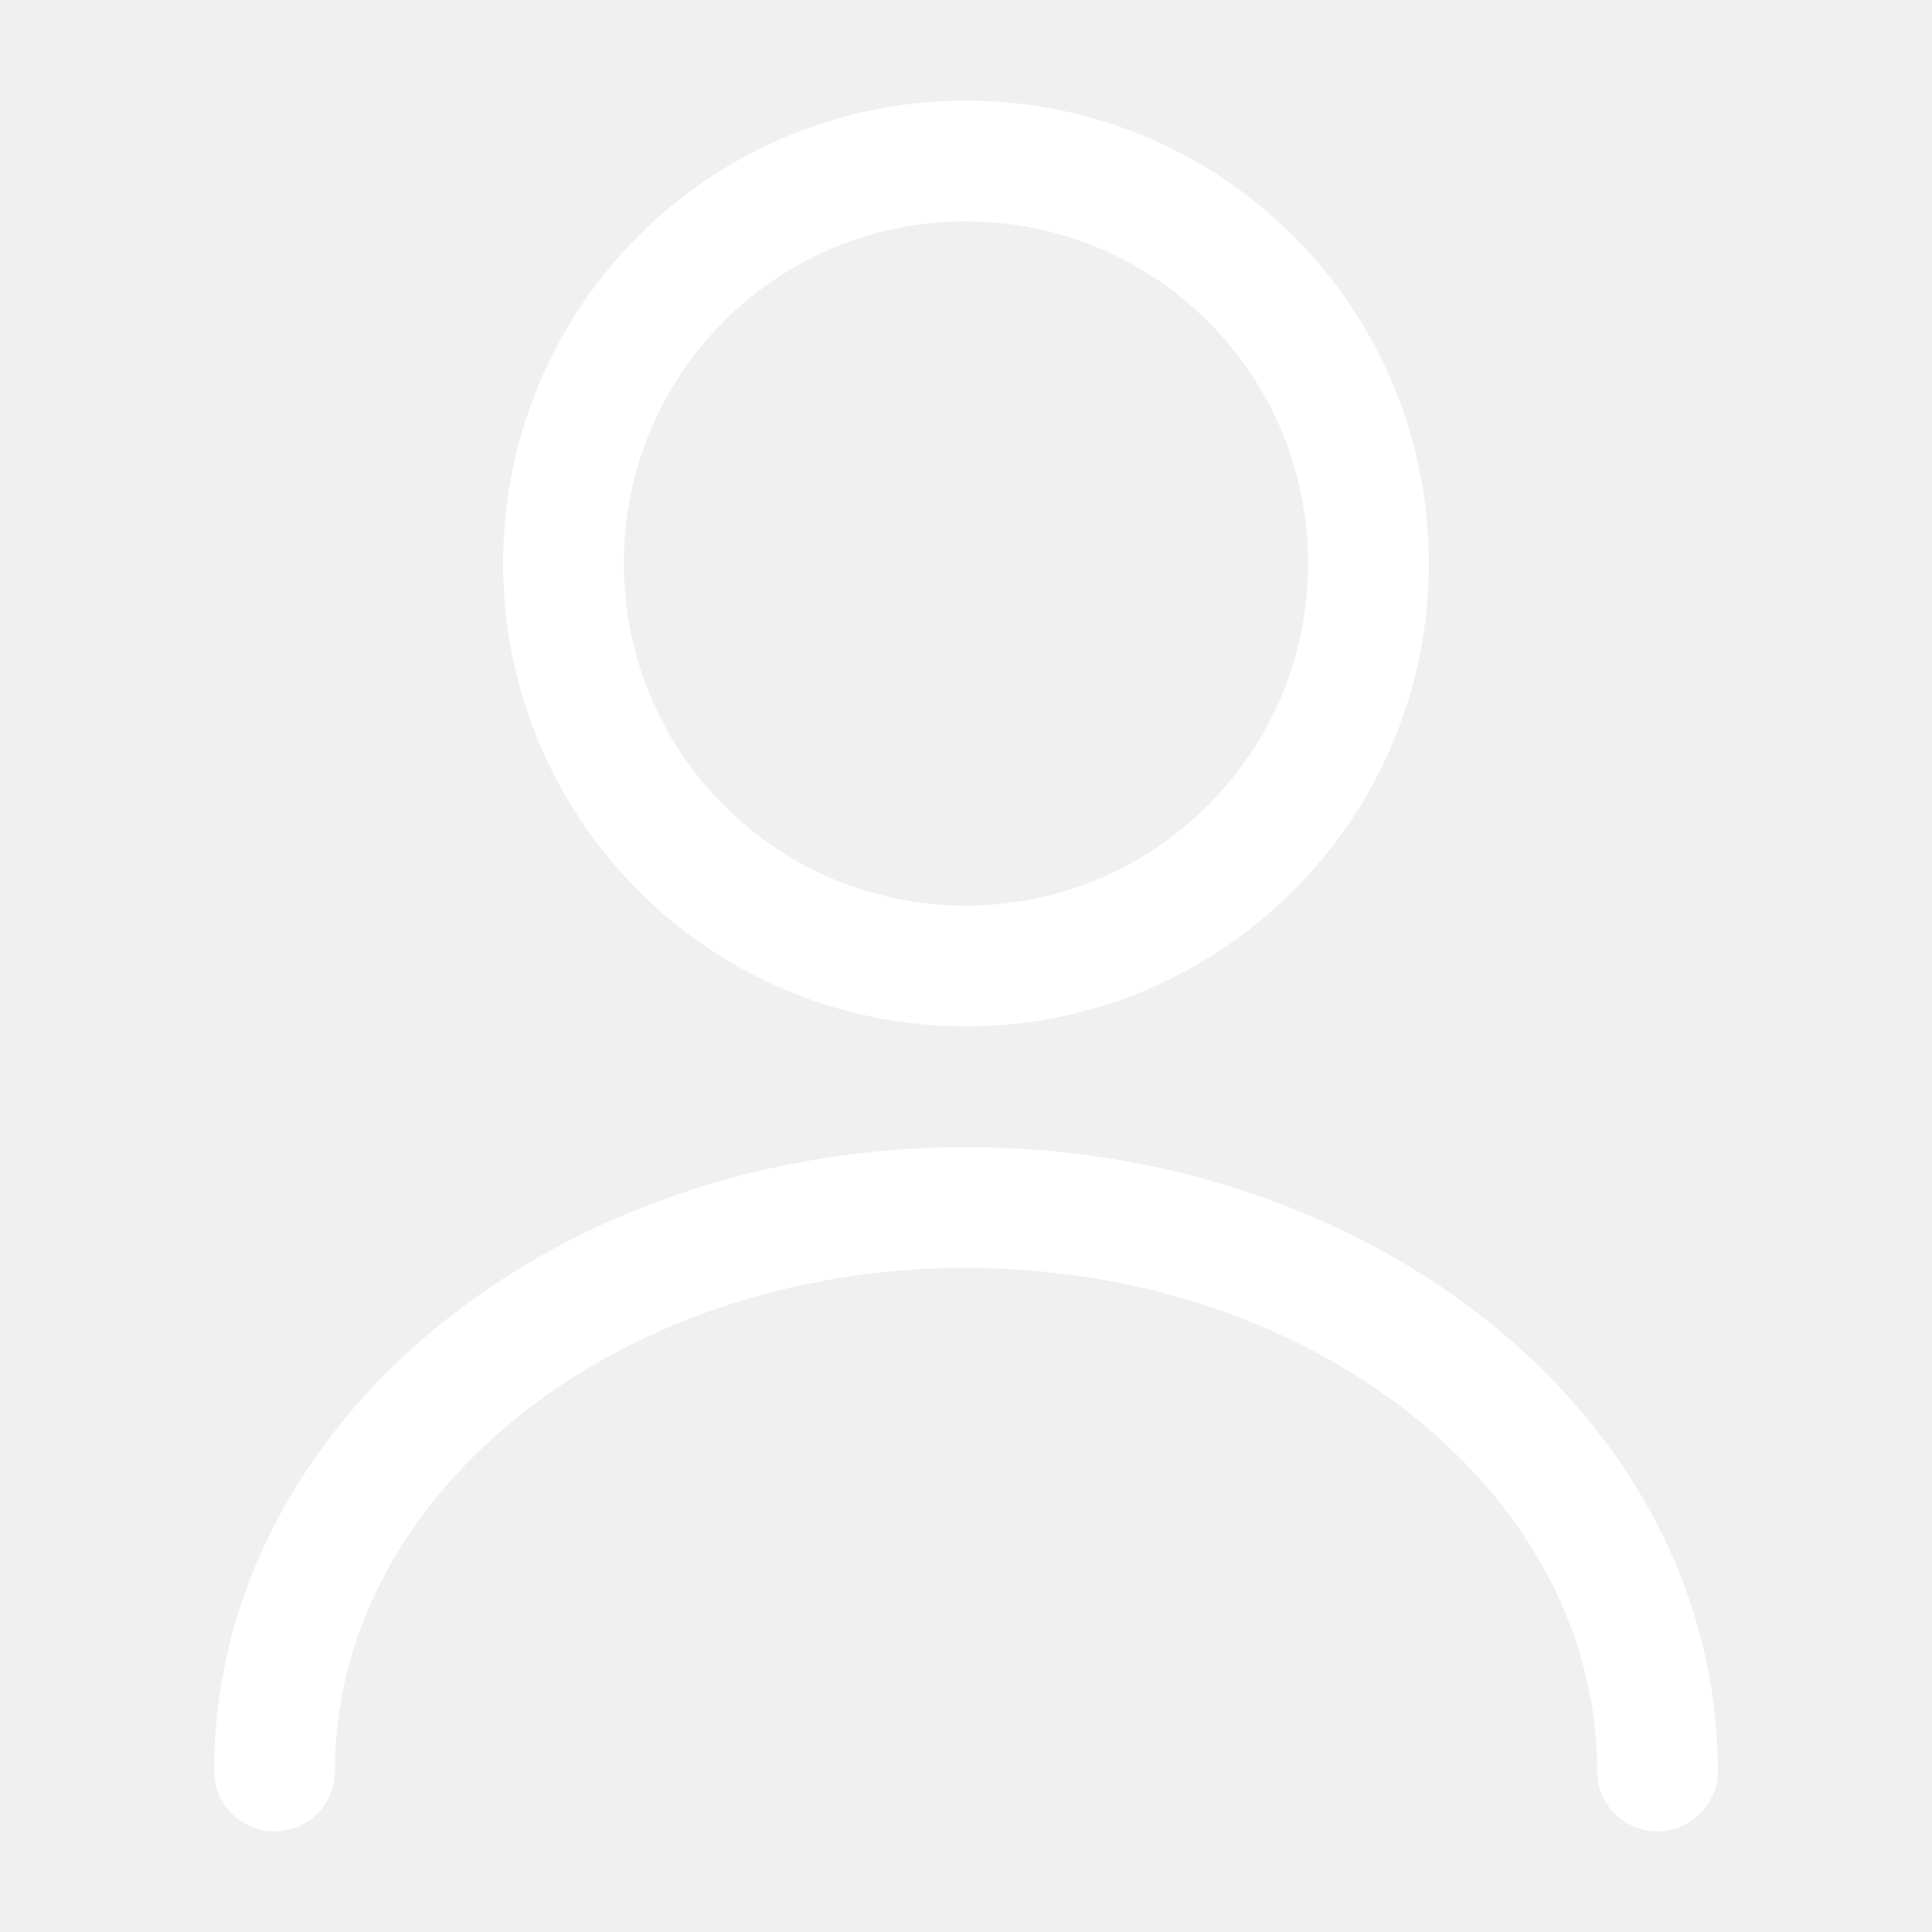
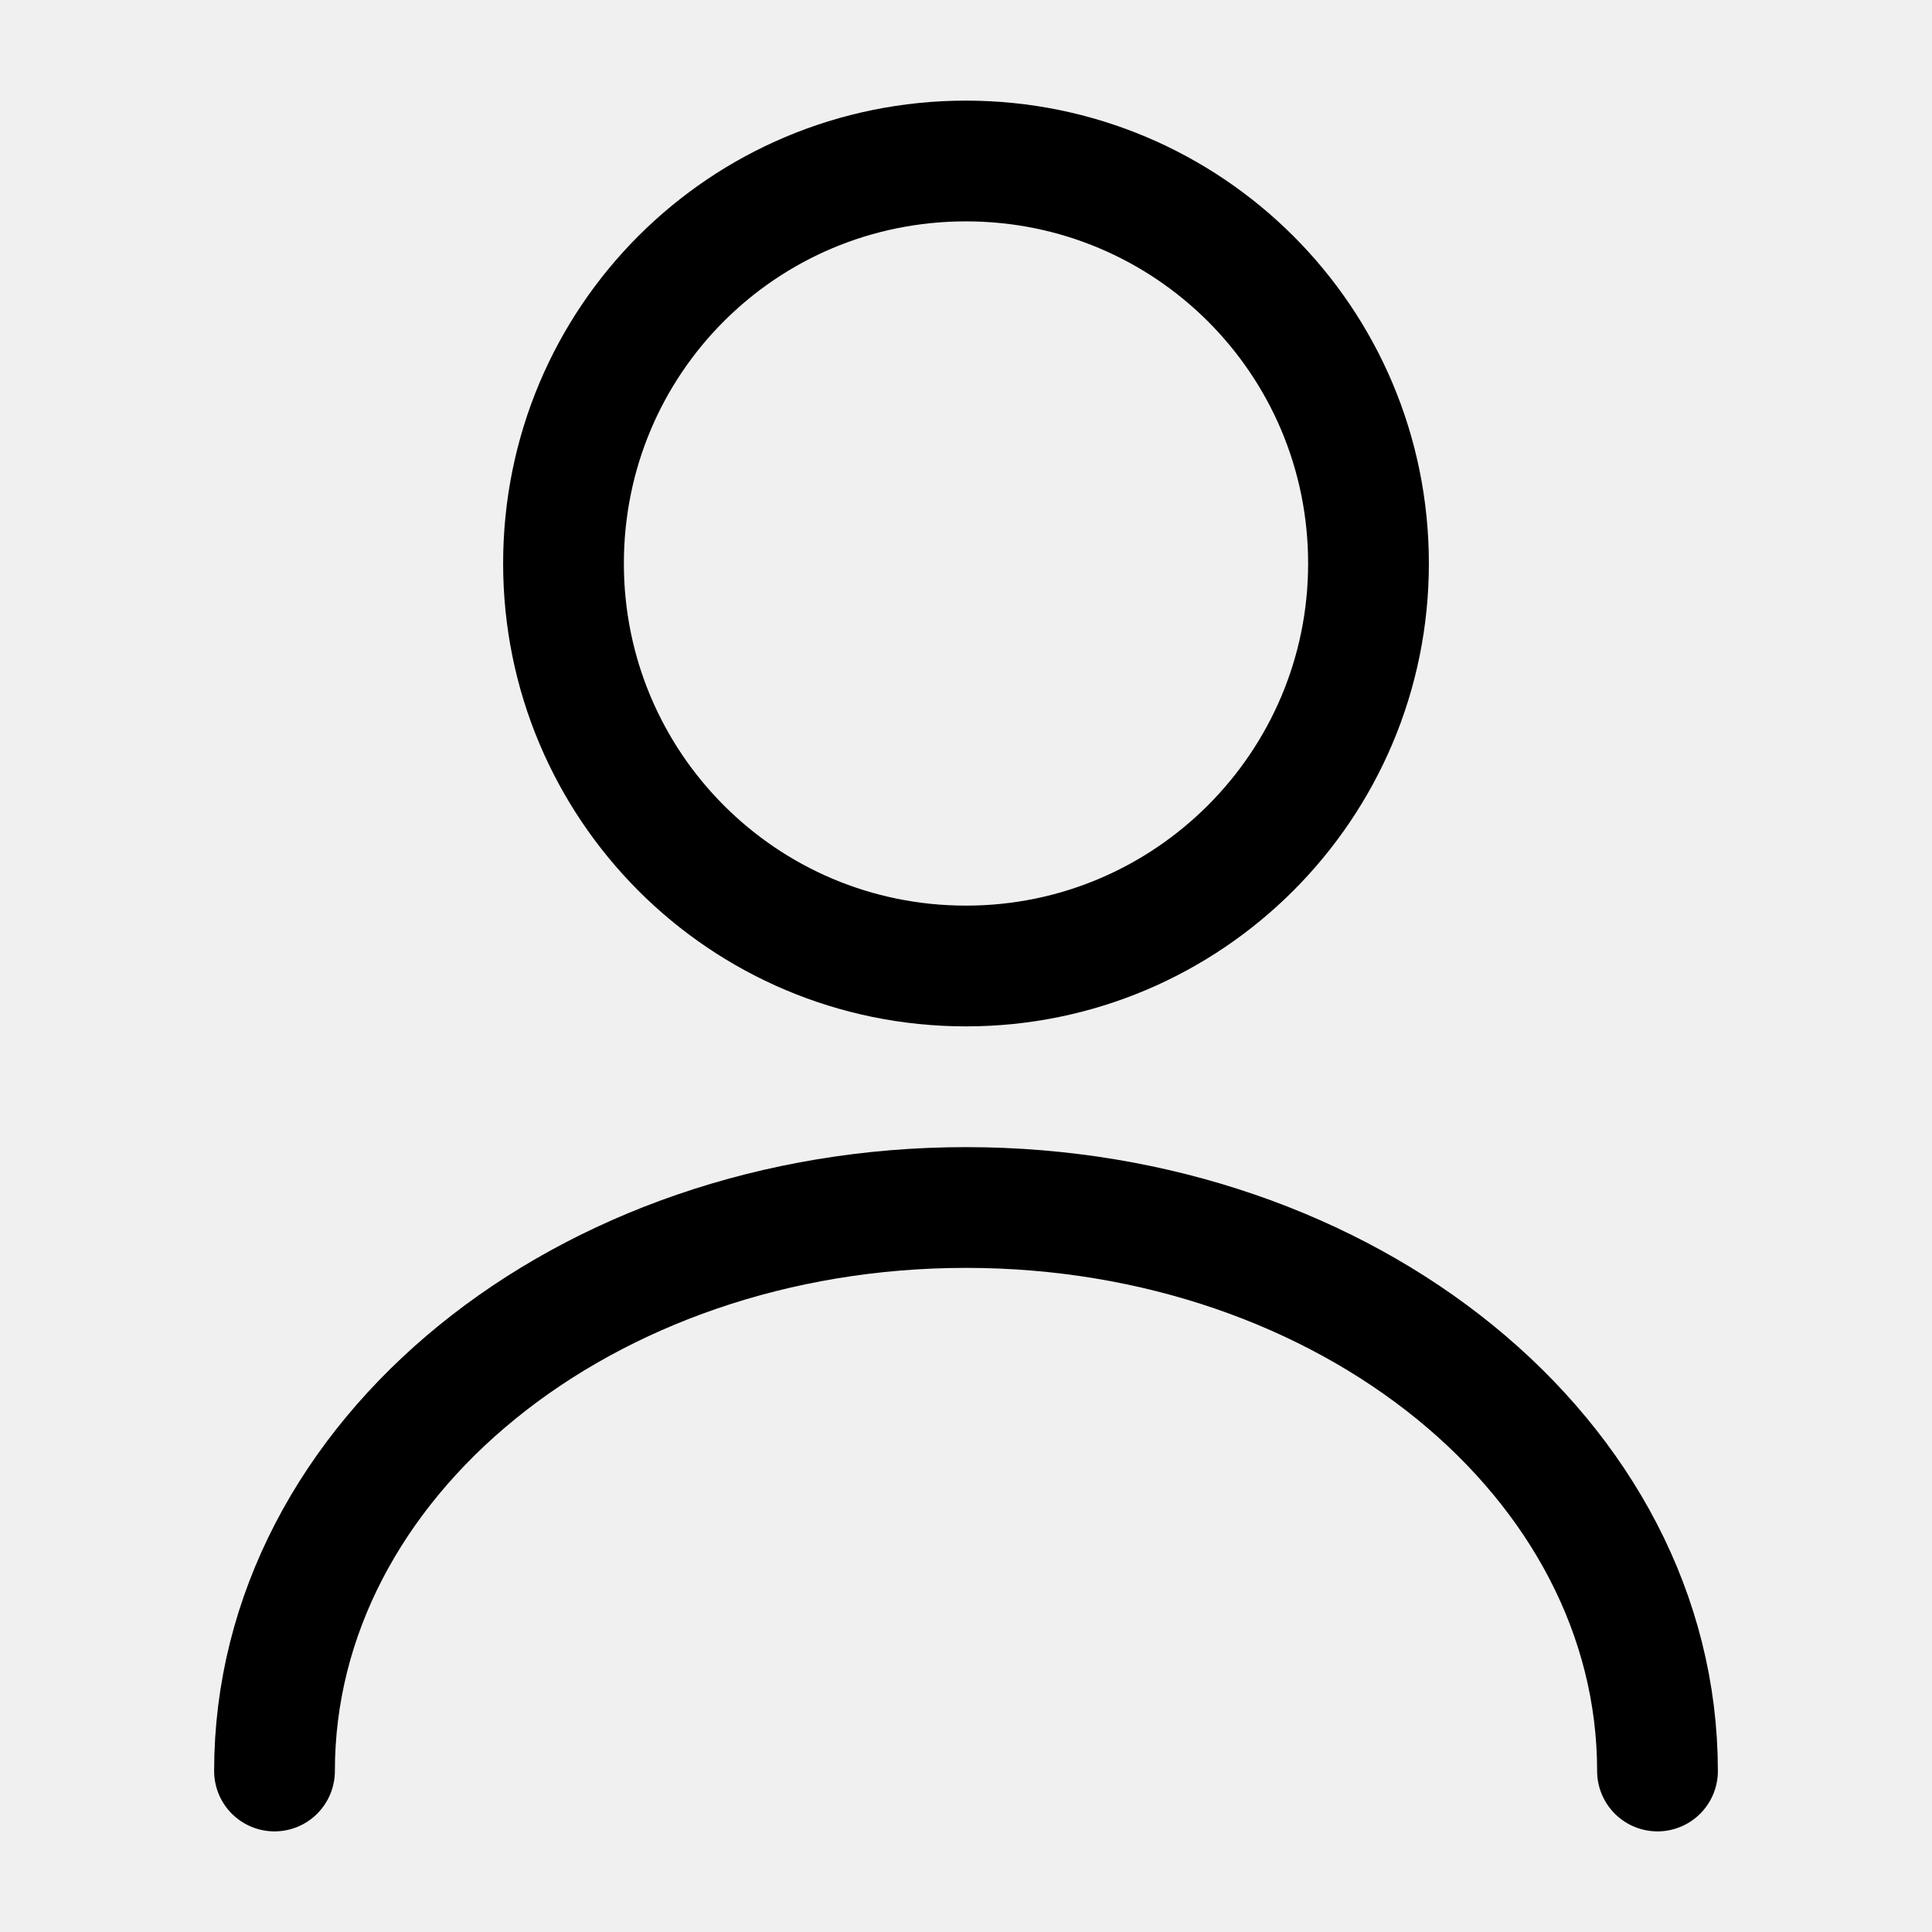
<svg xmlns="http://www.w3.org/2000/svg" width="24" height="24" viewBox="0 0 24 24" fill="none">
  <defs />
-   <rect id="vuesax/linear/user" rx="-0.5" width="23" height="23" transform="translate(0.5 0.5)" fill="#FFFFFF" fill-opacity="0" />
-   <path id="Vector" d="M12 12C9.23 12 7 9.76 7 7C7 4.23 9.23 2 12 2C14.76 2 17 4.23 17 7C17 9.76 14.76 12 12 12Z" stroke="#FFFFFF" stroke-opacity="1" stroke-width="1.5" stroke-linejoin="round" />
-   <path id="Vector" d="M20.59 22C20.59 18.12 16.74 15 12 15C7.26 15 3.41 18.12 3.41 22" stroke="#FFFFFF" stroke-opacity="1" stroke-width="1.5" stroke-linejoin="round" stroke-linecap="round" />
+   <rect id="vuesax/linear/user" rx="-0.5" width="23" height="23" transform="translate(0.5 0.5)" fill="currentColor" fill-opacity="0" />
+   <path id="Vector" d="M12 12C9.23 12 7 9.76 7 7C7 4.23 9.23 2 12 2C14.76 2 17 4.23 17 7C17 9.76 14.76 12 12 12Z" stroke="currentColor" stroke-opacity="1" stroke-width="1.5" stroke-linejoin="round" />
+   <path id="Vector" d="M20.59 22C20.59 18.12 16.74 15 12 15C7.26 15 3.41 18.12 3.41 22" stroke="currentColor" stroke-opacity="1" stroke-width="1.5" stroke-linejoin="round" stroke-linecap="round" />
  <g opacity="0" />
</svg>
